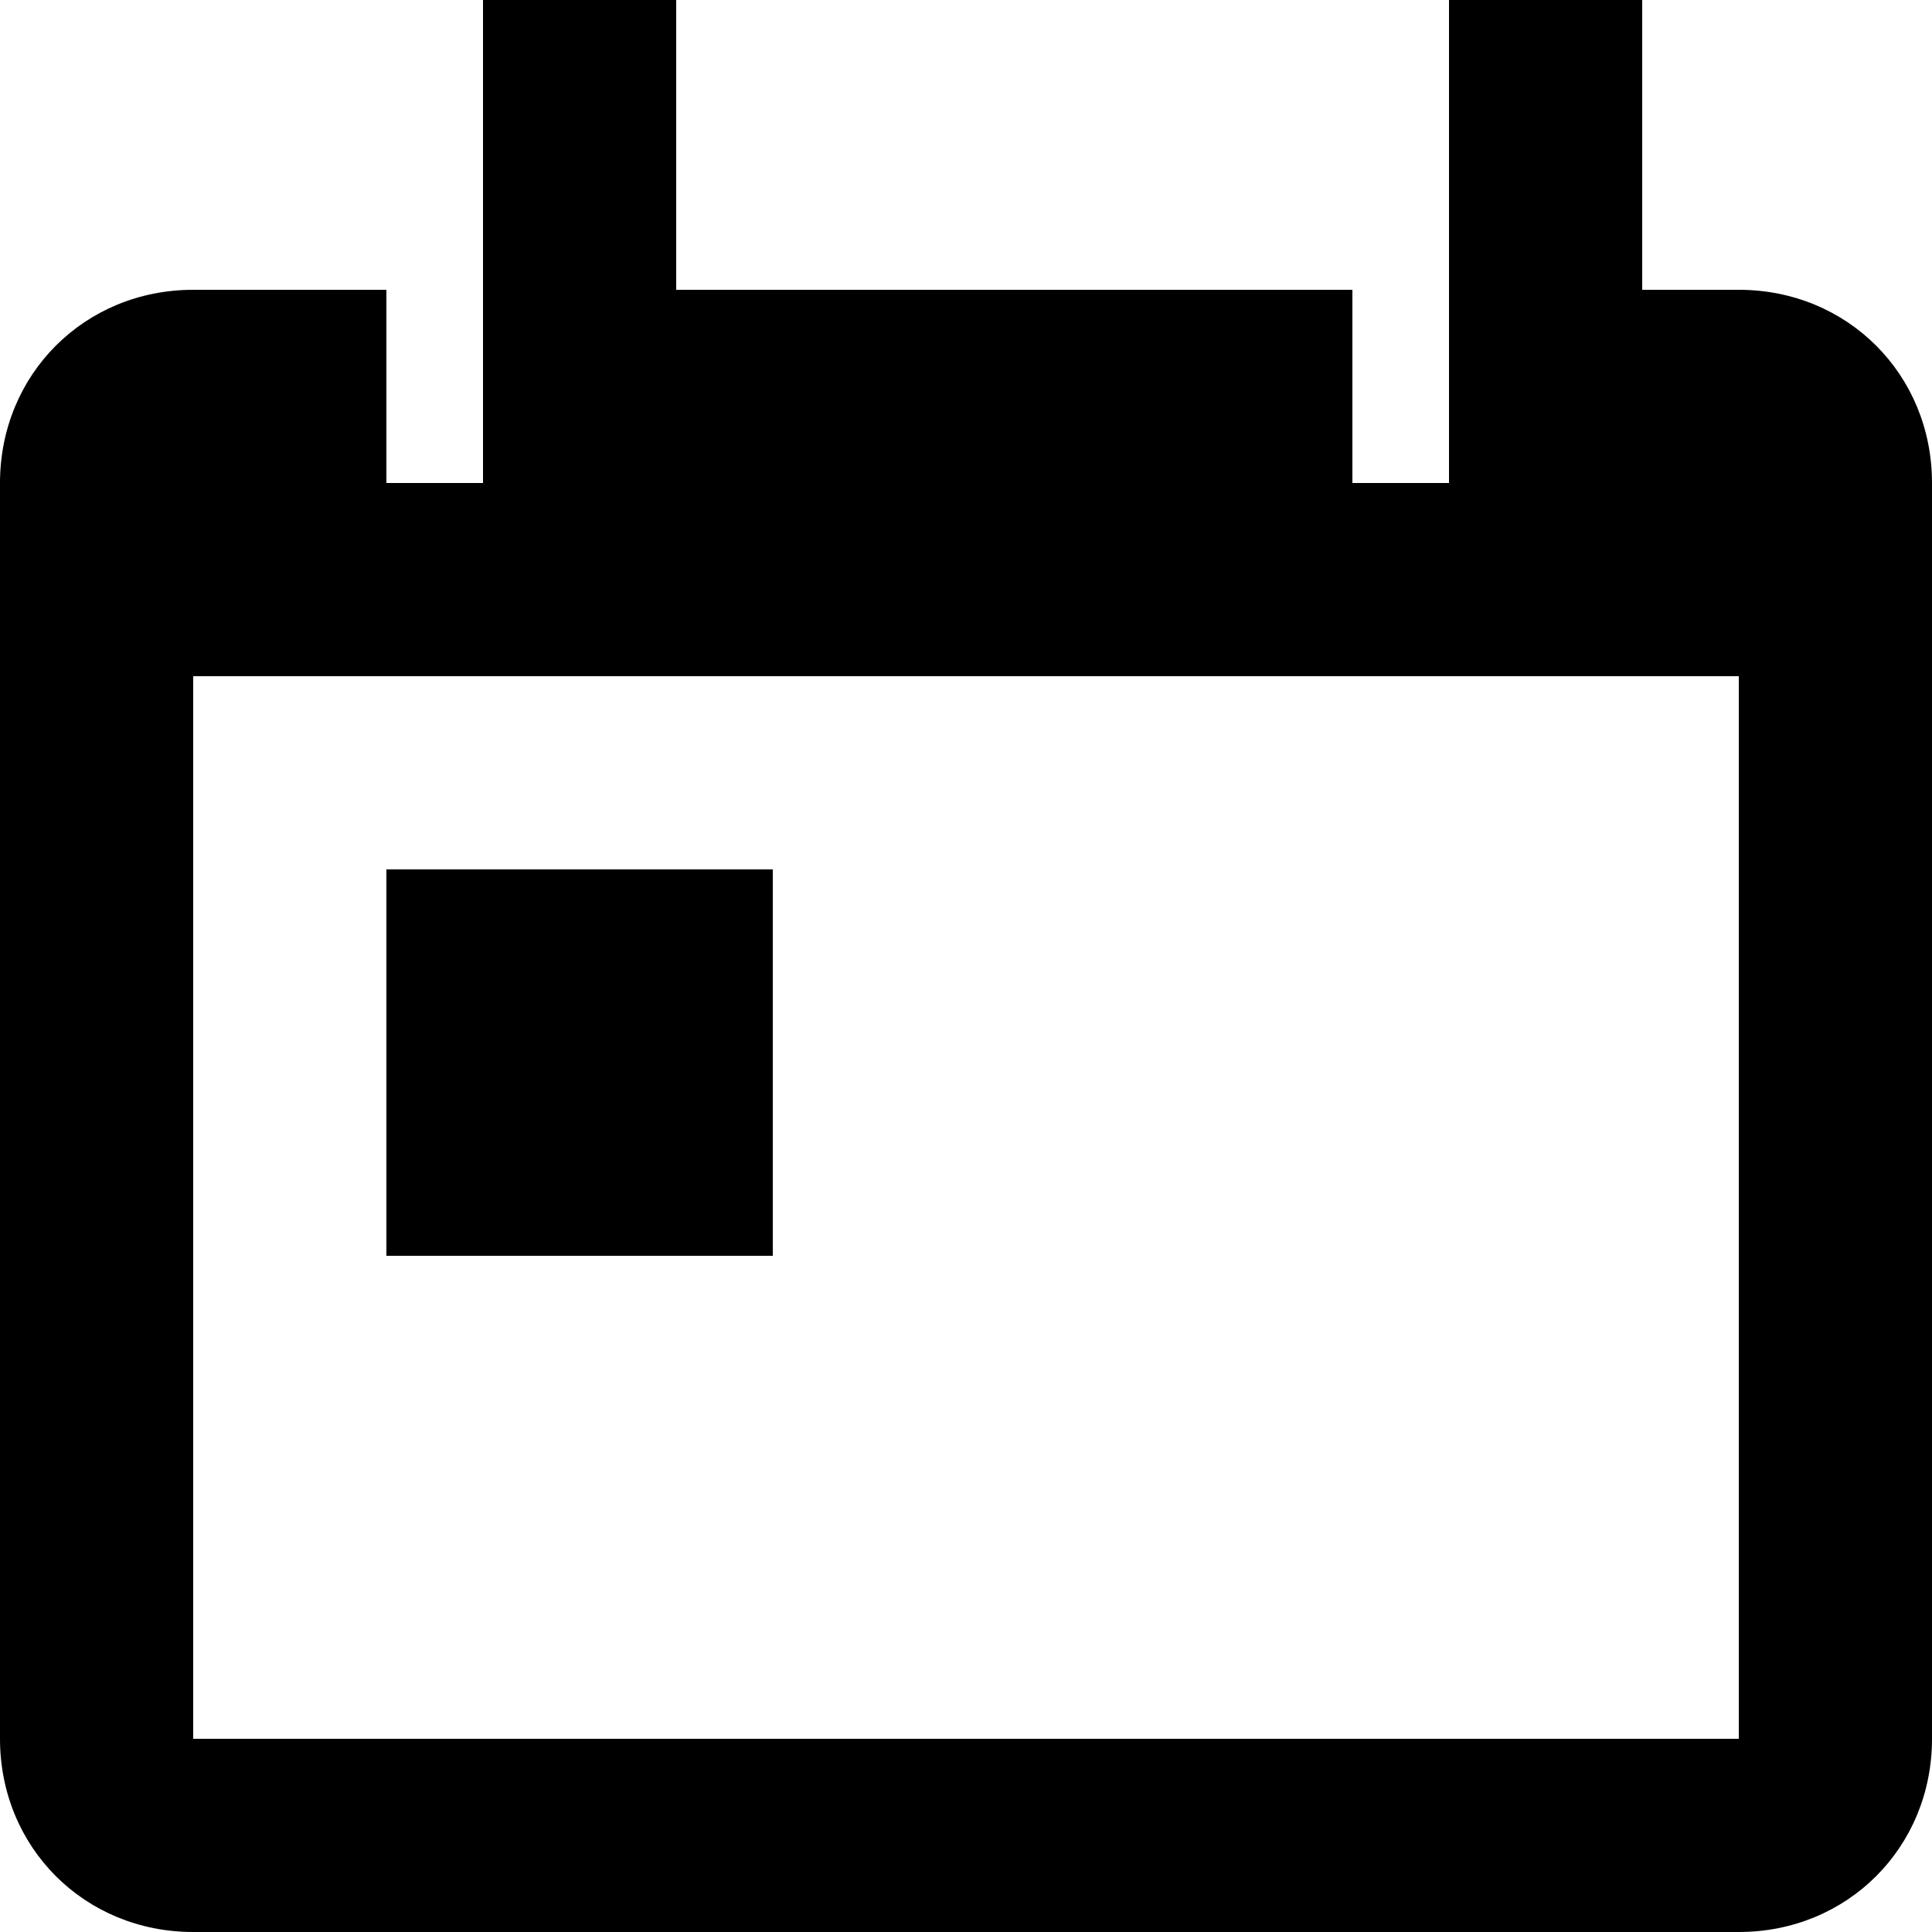
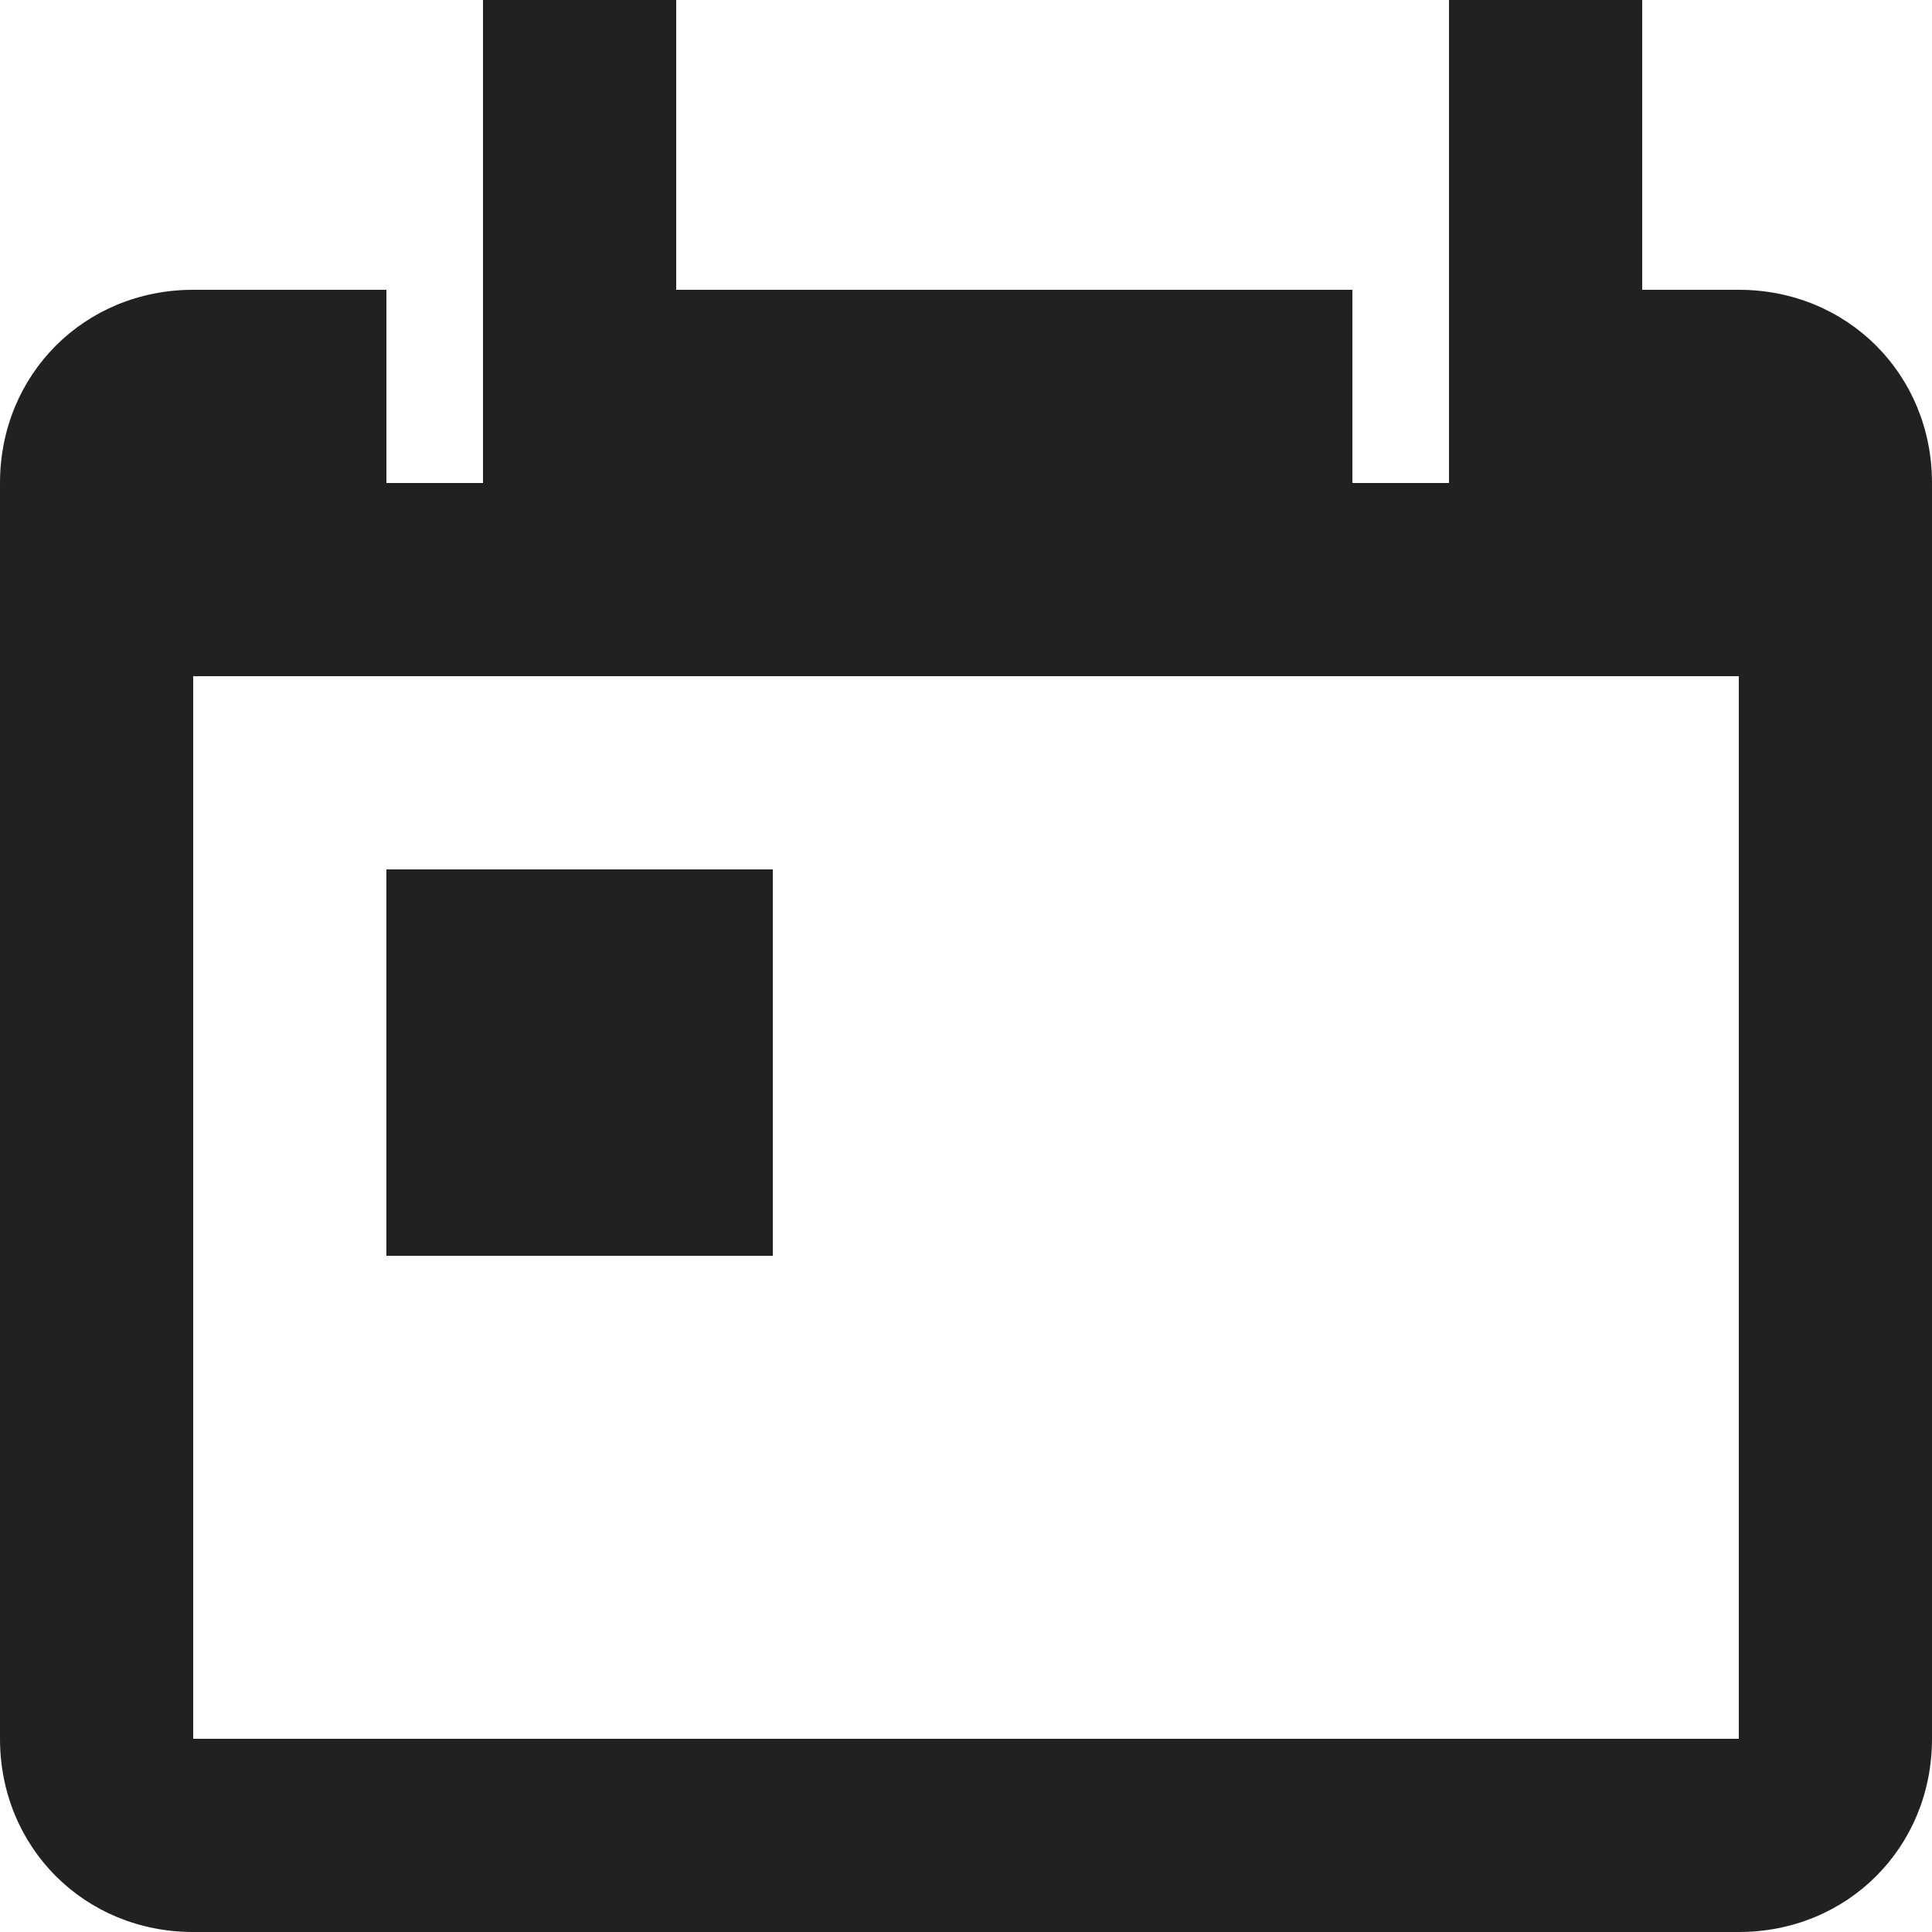
- <svg xmlns="http://www.w3.org/2000/svg" enable-background="new 0 0 32 32" viewBox="0 0 32 32">
-   <path d="m12.8 14.4h-6.4v6.4h6.4zm16-9.6h-1.6v-4.8h-3.2v8h-1.6v-3.2h-11.2v-4.8h-3.2v8h-1.6v-3.2h-3.2c-1.8 0-3.2 1.4-3.2 3.2v20.8c0 1.8 1.4 3.2 3.2 3.2h25.6c1.8 0 3.2-1.4 3.2-3.2v-20.8c0-1.8-1.4-3.2-3.2-3.2zm0 24h-25.6v-17.6h25.6z" />
+ <svg xmlns="http://www.w3.org/2000/svg" width="32" height="32" viewBox="0 0 32 32">
+   <g fill="#212121" class="nc-icon-wrapper">
+     <g fill="#212121">
+       <path transform="scale(1,-1) translate(0,-32)" d="M 12.8 17.6 H 6.4 V 11.2 H 12.8 z M 28.8 27.2 H 27.2 V 32 H 24 V 24 H 22.4 V 27.2 H 11.2 V 32 H 8 V 24 H 6.4 V 27.2 H 3.2 C 1.4 27.2 0 25.8 0 24 V 3.2 C 0 1.4 1.4 0 3.2 0 H 28.8 C 30.6 0 32 1.4 32 3.2 V 24 C 32 25.8 30.6 27.2 28.8 27.2 z M 28.8 3.2 H 3.2 V 20.8 H 28.8 z" />
+     </g>
+   </g>
</svg>
